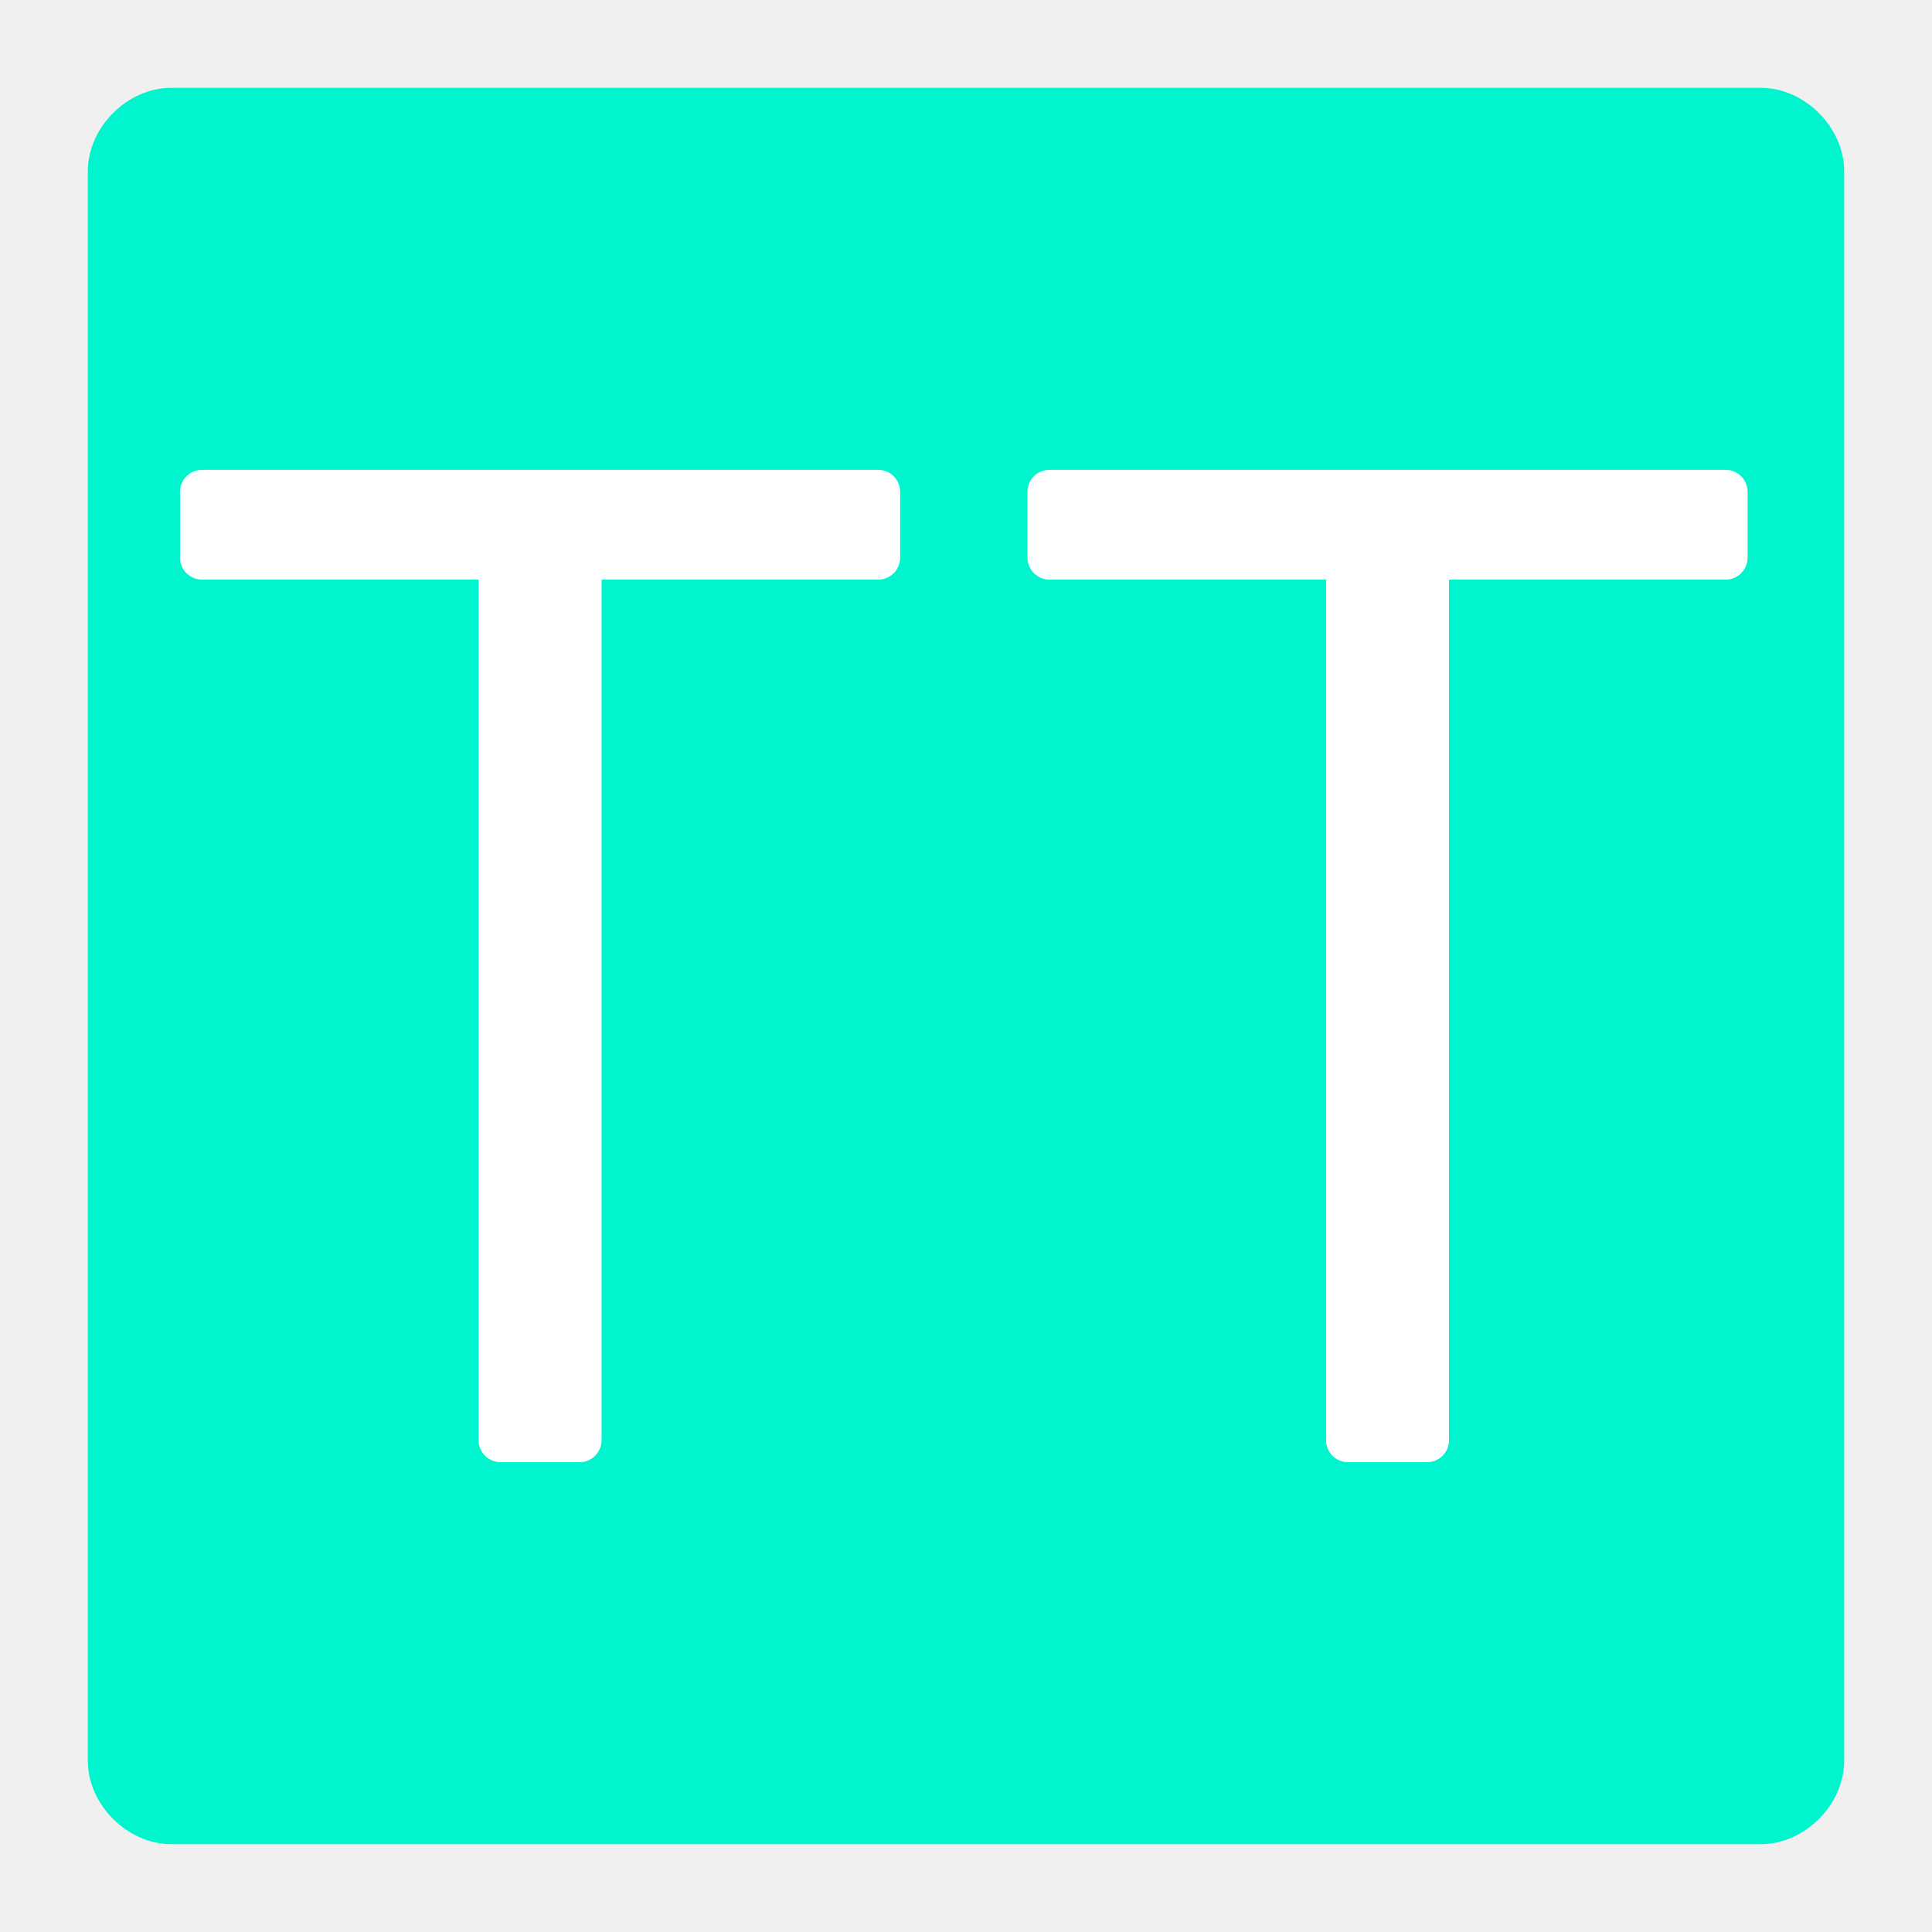
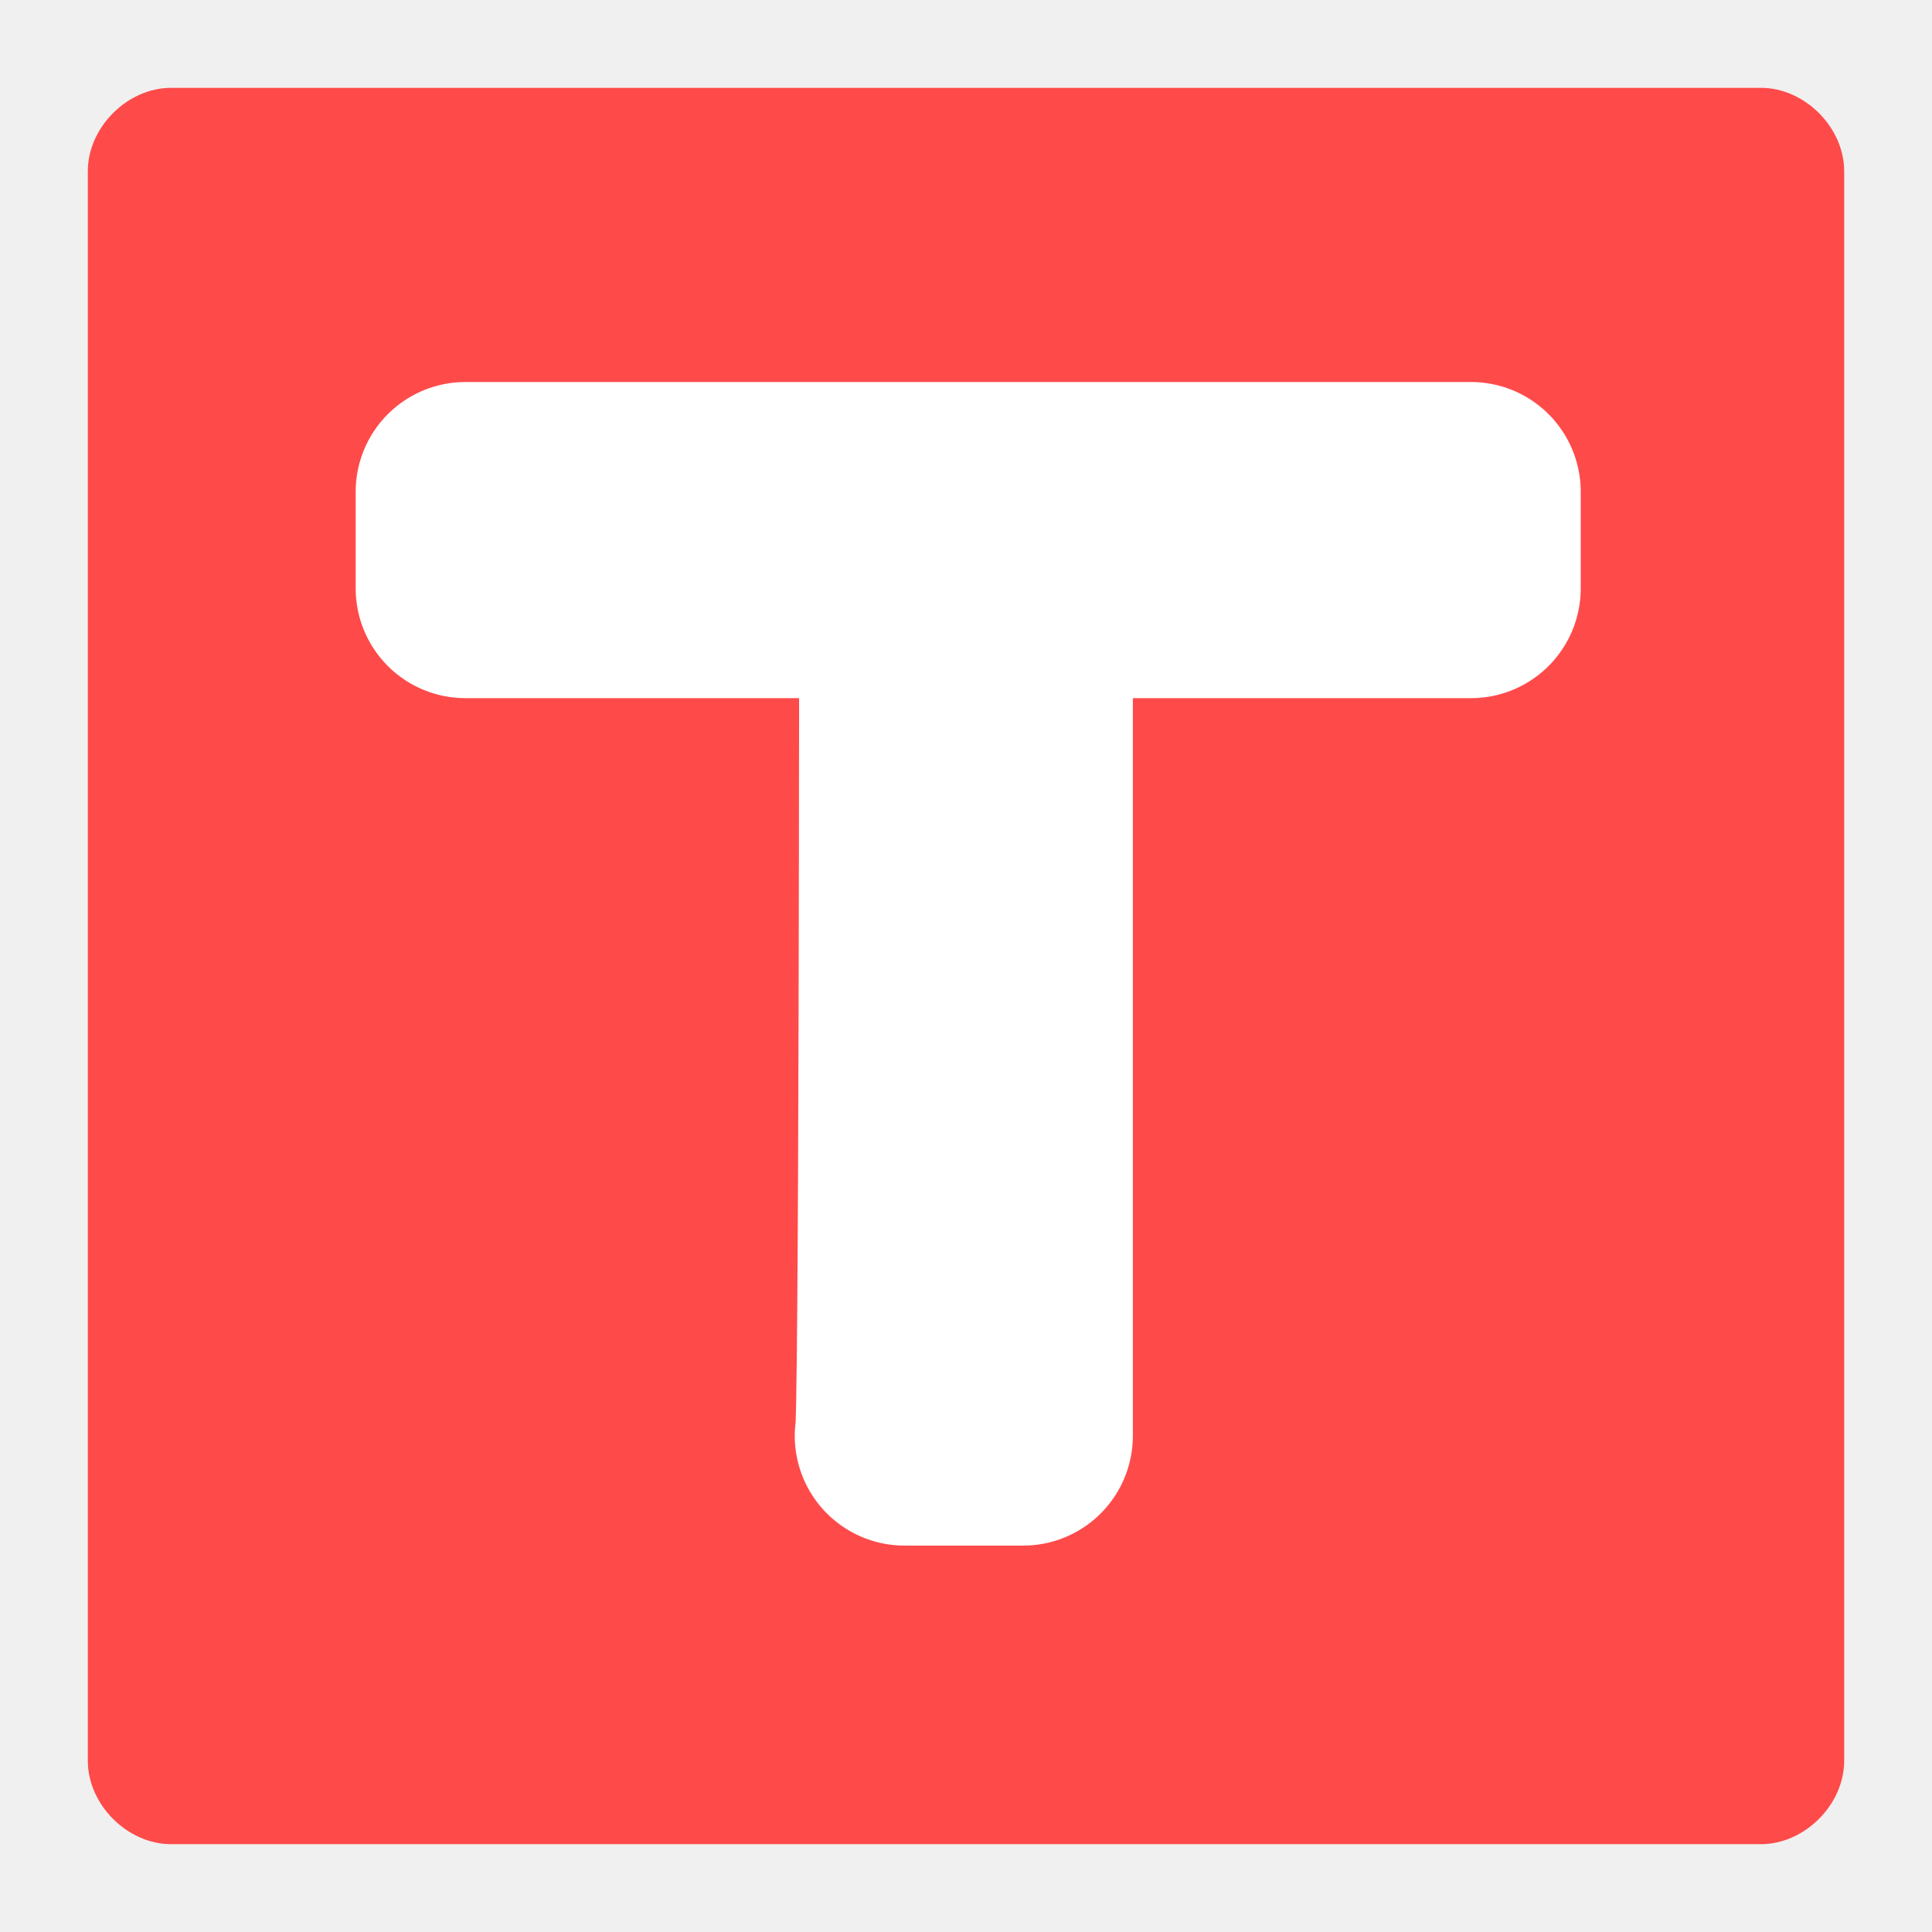
<svg xmlns="http://www.w3.org/2000/svg" version="1.1" id="图层_1" x="0px" y="0px" viewBox="0 0 44 44" style="enable-background:new 0 0 44 44;" xml:space="preserve">
  <style type="text/css">
- 	.st0{fill:#00F4CE;}
- 	.st1{fill:#FFFFFF;stroke:#FFFFFF;stroke-linecap:round;stroke-linejoin:round;stroke-miterlimit:10;}
+ 	.st0{fill:#FF4A4A;}
+ 	.st1{fill:#FFFFFF;stroke:#FFFFFF;stroke-width:5;stroke-linecap:round;stroke-linejoin:round;stroke-miterlimit:10;}
</style>
  <g id="图层_2_1_">
    <path class="st0" d="M40.1,42H3.9c-1,0-1.9-0.9-1.9-1.9V3.9C2,2.9,2.9,2,3.9,2h36.2c1,0,1.9,0.9,1.9,1.9v36.2   C42,41.1,41.1,42,40.1,42z" />
  </g>
-   <g>
-     <path class="st1" d="M11.5,12.7H4.6v-1.5h15.4v1.5h-6.8v20.1h-1.8V12.7z" />
-     <path class="st1" d="M30.7,12.7h-6.8v-1.5h15.4v1.5h-6.8v20.1h-1.8V12.7z" />
-   </g>
+   <path class="st1" d="M20.7,13.4H10.6v-2.2h22.9v2.2H23.3v19.3h-2.7C20.7,32.8,20.7,13.4,20.7,13.4z" />
</svg>
